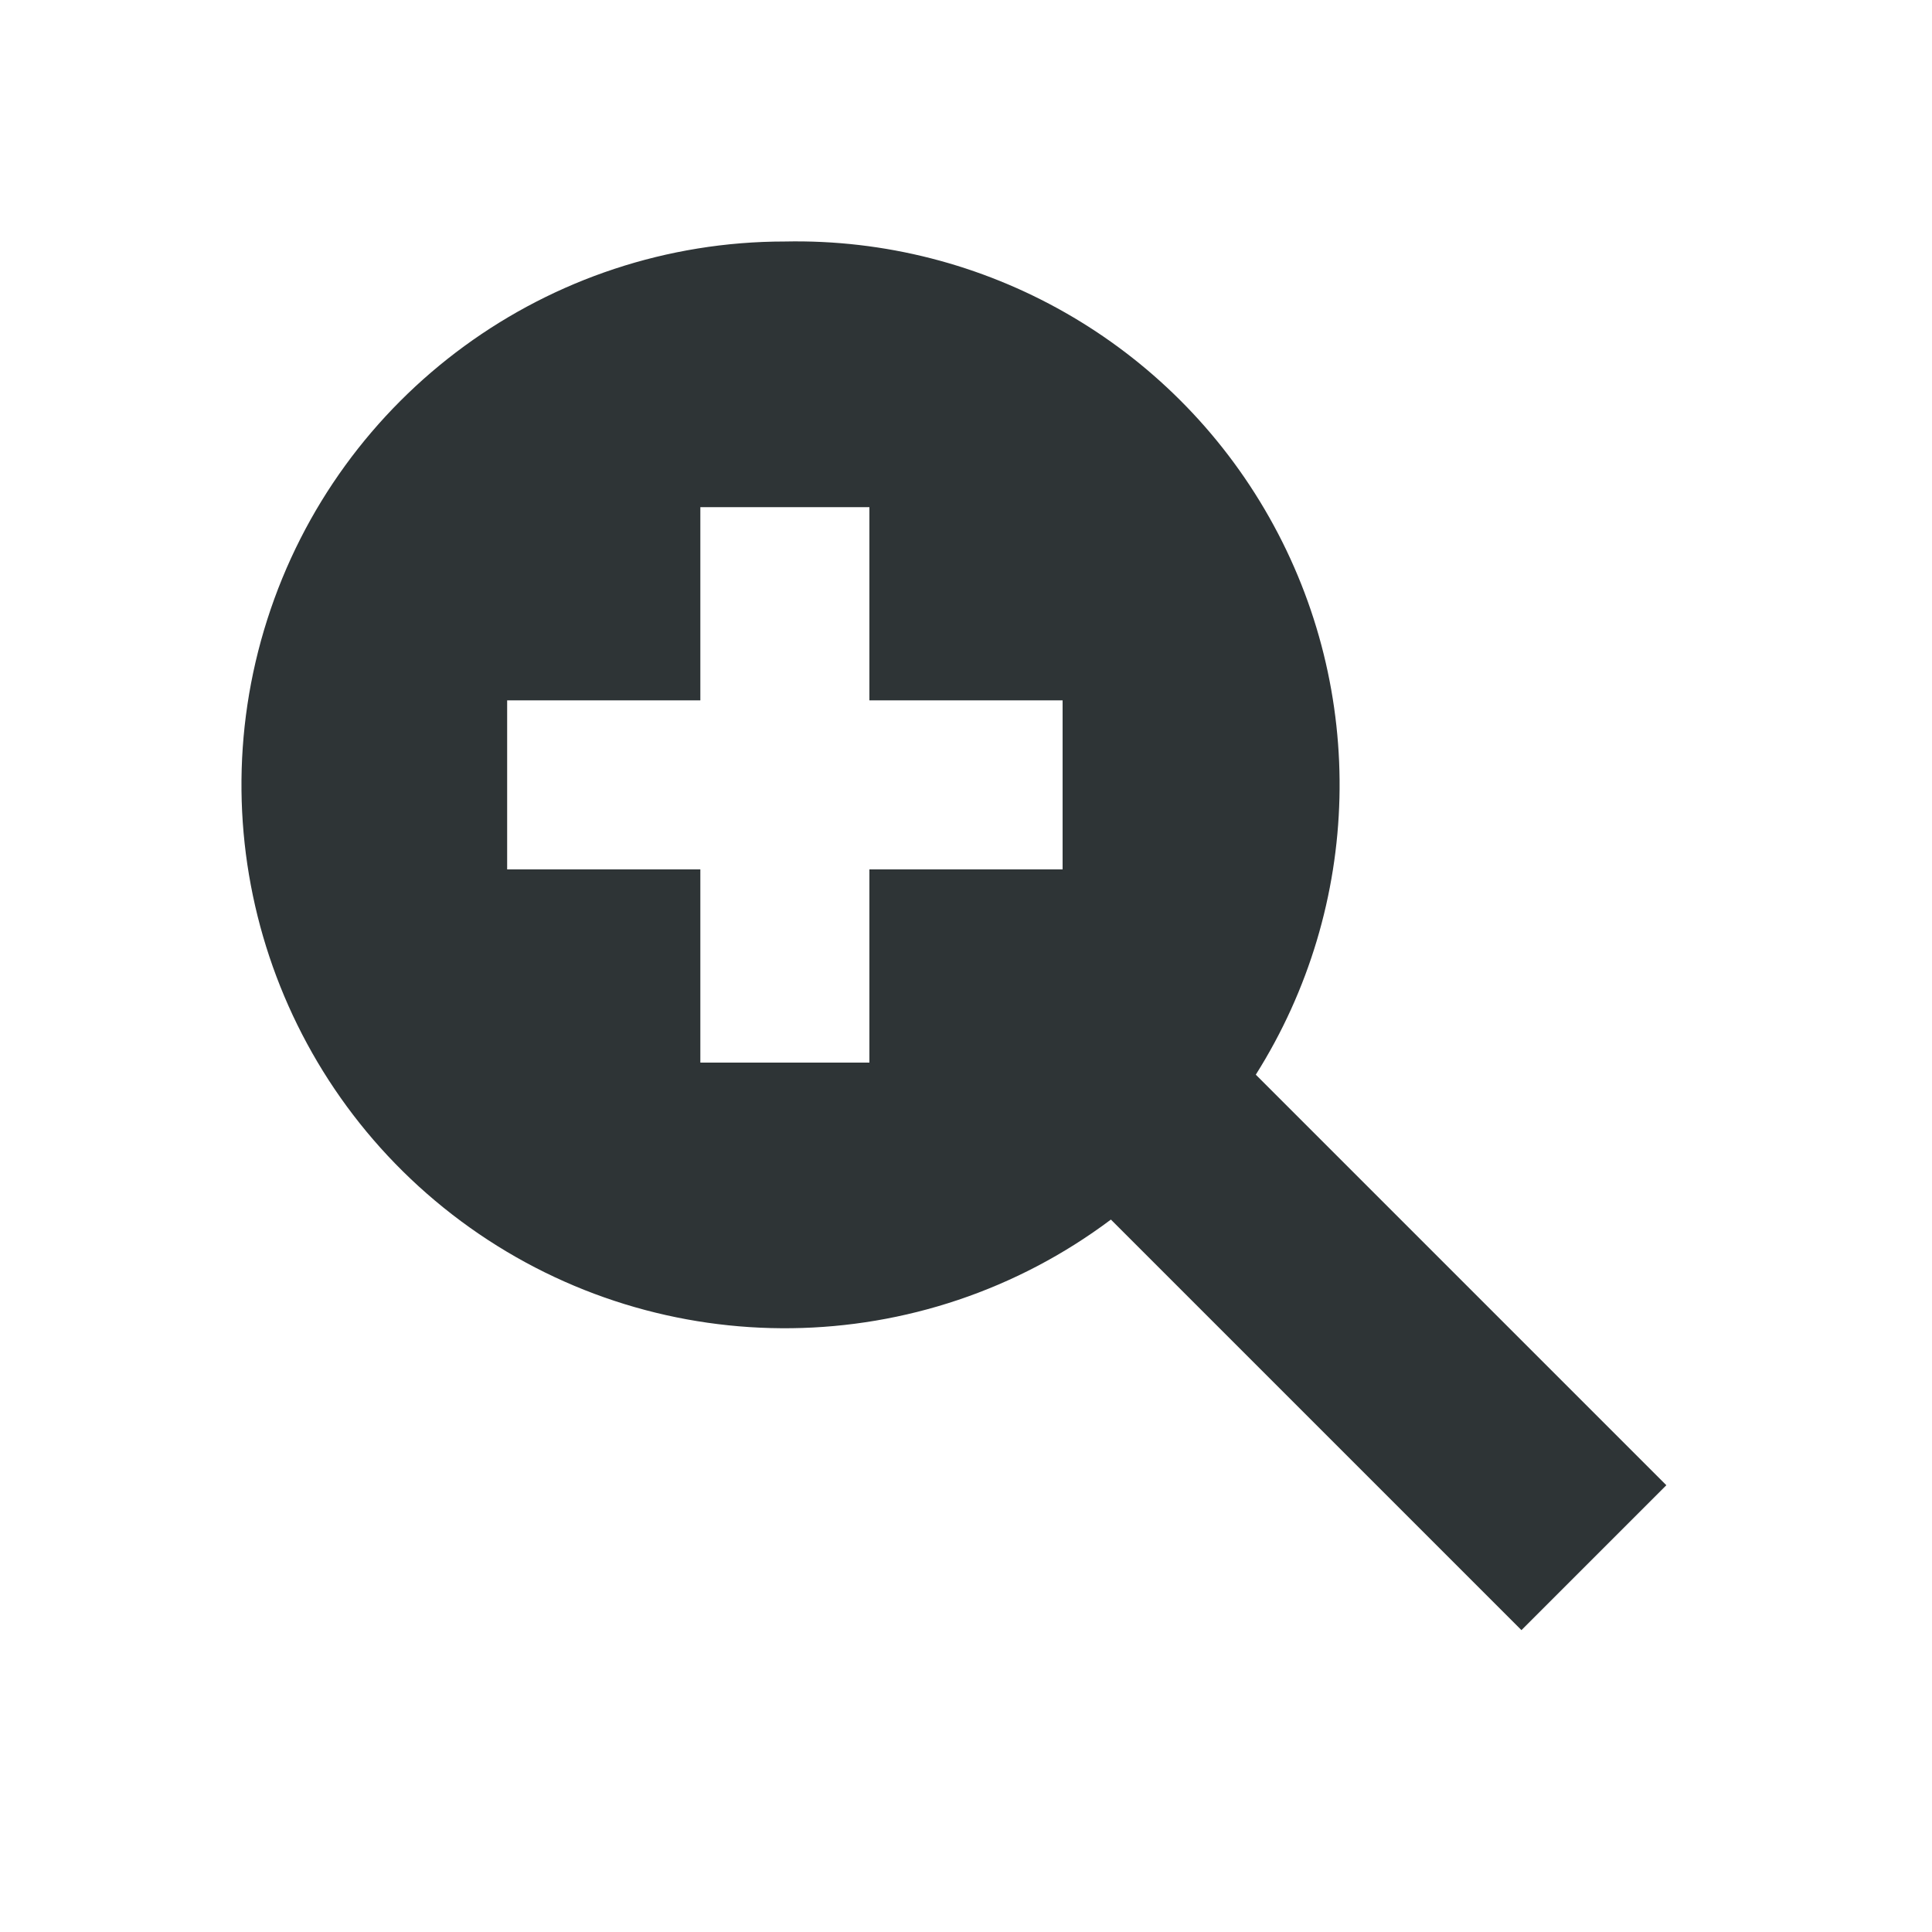
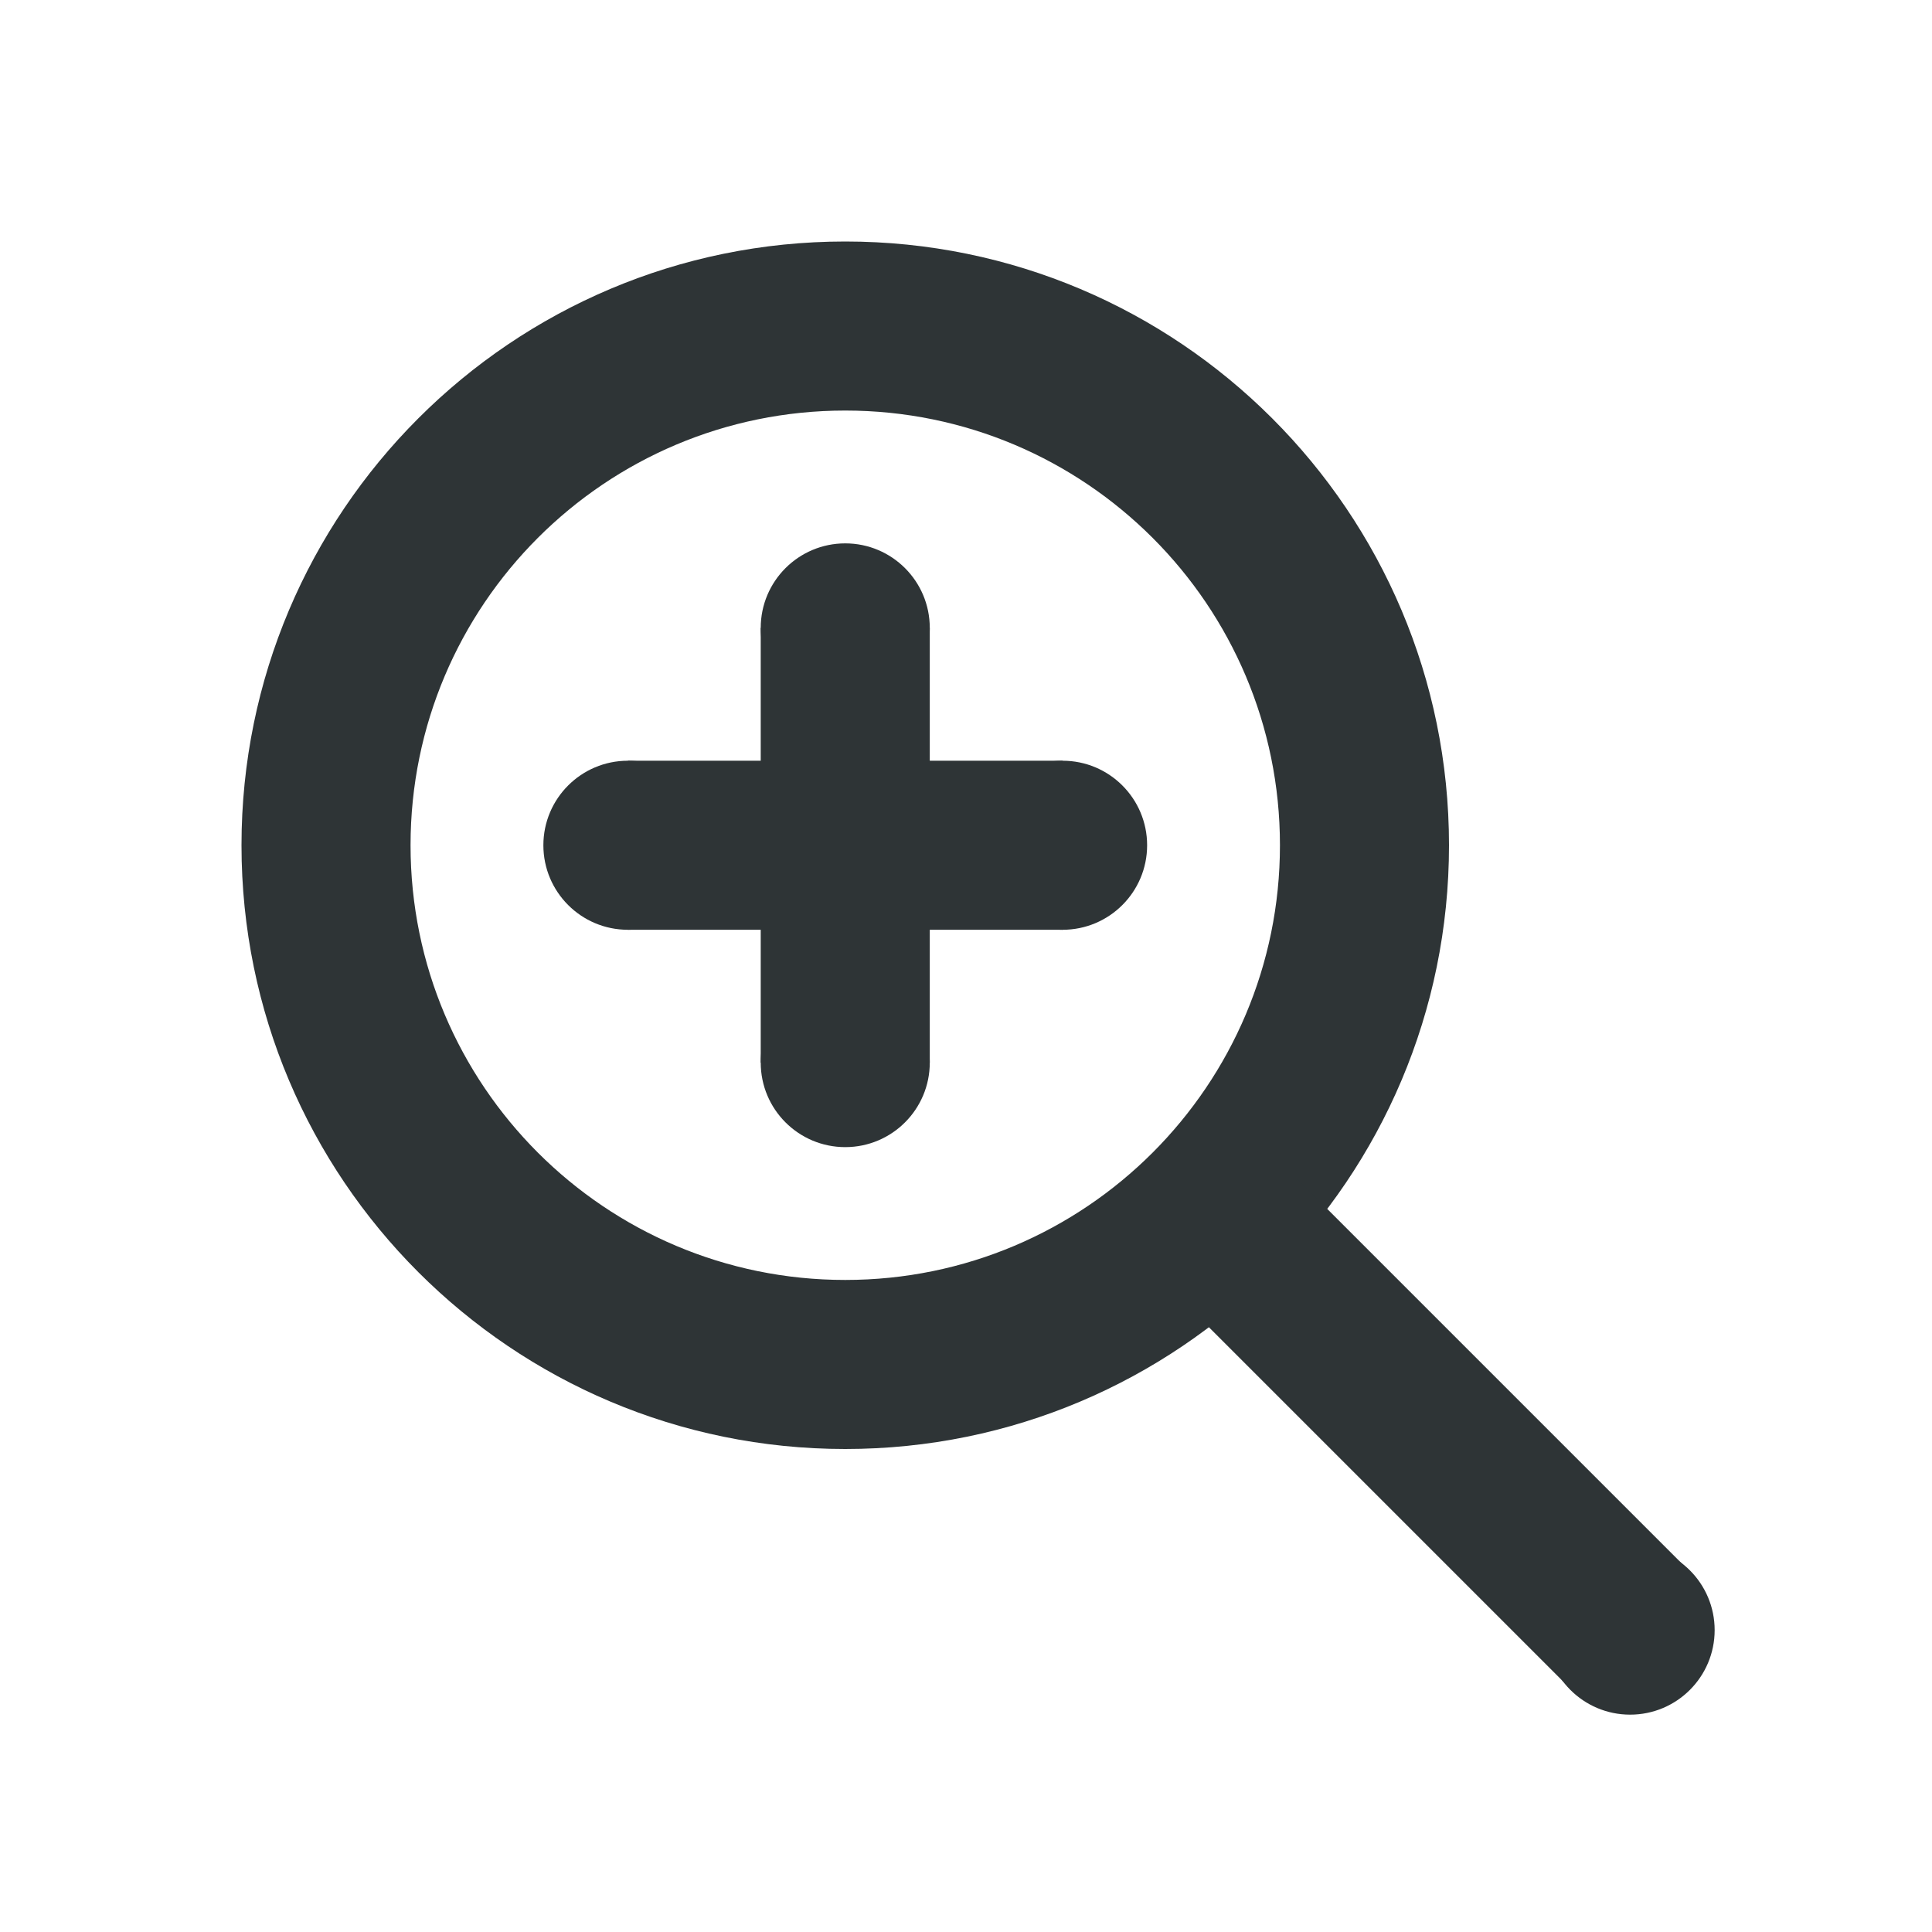
<svg xmlns="http://www.w3.org/2000/svg" width="16" height="16" viewBox="0 0 16 16">
  <g fill="#2e3436">
-     <path d="M6.5 2a4.5 4.5 0 1 0 2.7 8.1l3.4 3.4 1.2-1.2-3.4-3.4A4.5 4.5 0 0 0 6.5 2zm-.7 2.2h1.4v1.6h1.6v1.4H7.2v1.6H5.8V7.2H4.2V5.8h1.6z" fill-rule="evenodd" />
+     <path fill-rule="evenodd" d="M2 7a5 5 0 1 0 10 0a5 5 0 1 0 -10 0zM3.4 7a3.6 3.6 0 1 0 7.2 0a3.6 3.6 0 1 0 -7.2 0z" />
+     <path d="M9.71 10.69L13.01 13.99L13.99 13.01L10.69 9.71z" />
+     <circle cx="10.2" cy="10.2" r="0.7" />
+     <circle cx="13.5" cy="13.5" r="0.7" />
+     <path d="M6.3 5.2L6.3 8.8L7.7 8.8L7.7 5.2z" />
+     <circle cx="7" cy="5.2" r="0.7" />
+     <circle cx="7" cy="8.8" r="0.7" />
+     <path d="M5.2 7.7L8.8 7.7L8.8 6.3L5.2 6.3z" />
+     <circle cx="5.2" cy="7" r="0.7" />
+     <circle cx="8.8" cy="7" r="0.7" />
  </g>
</svg>
